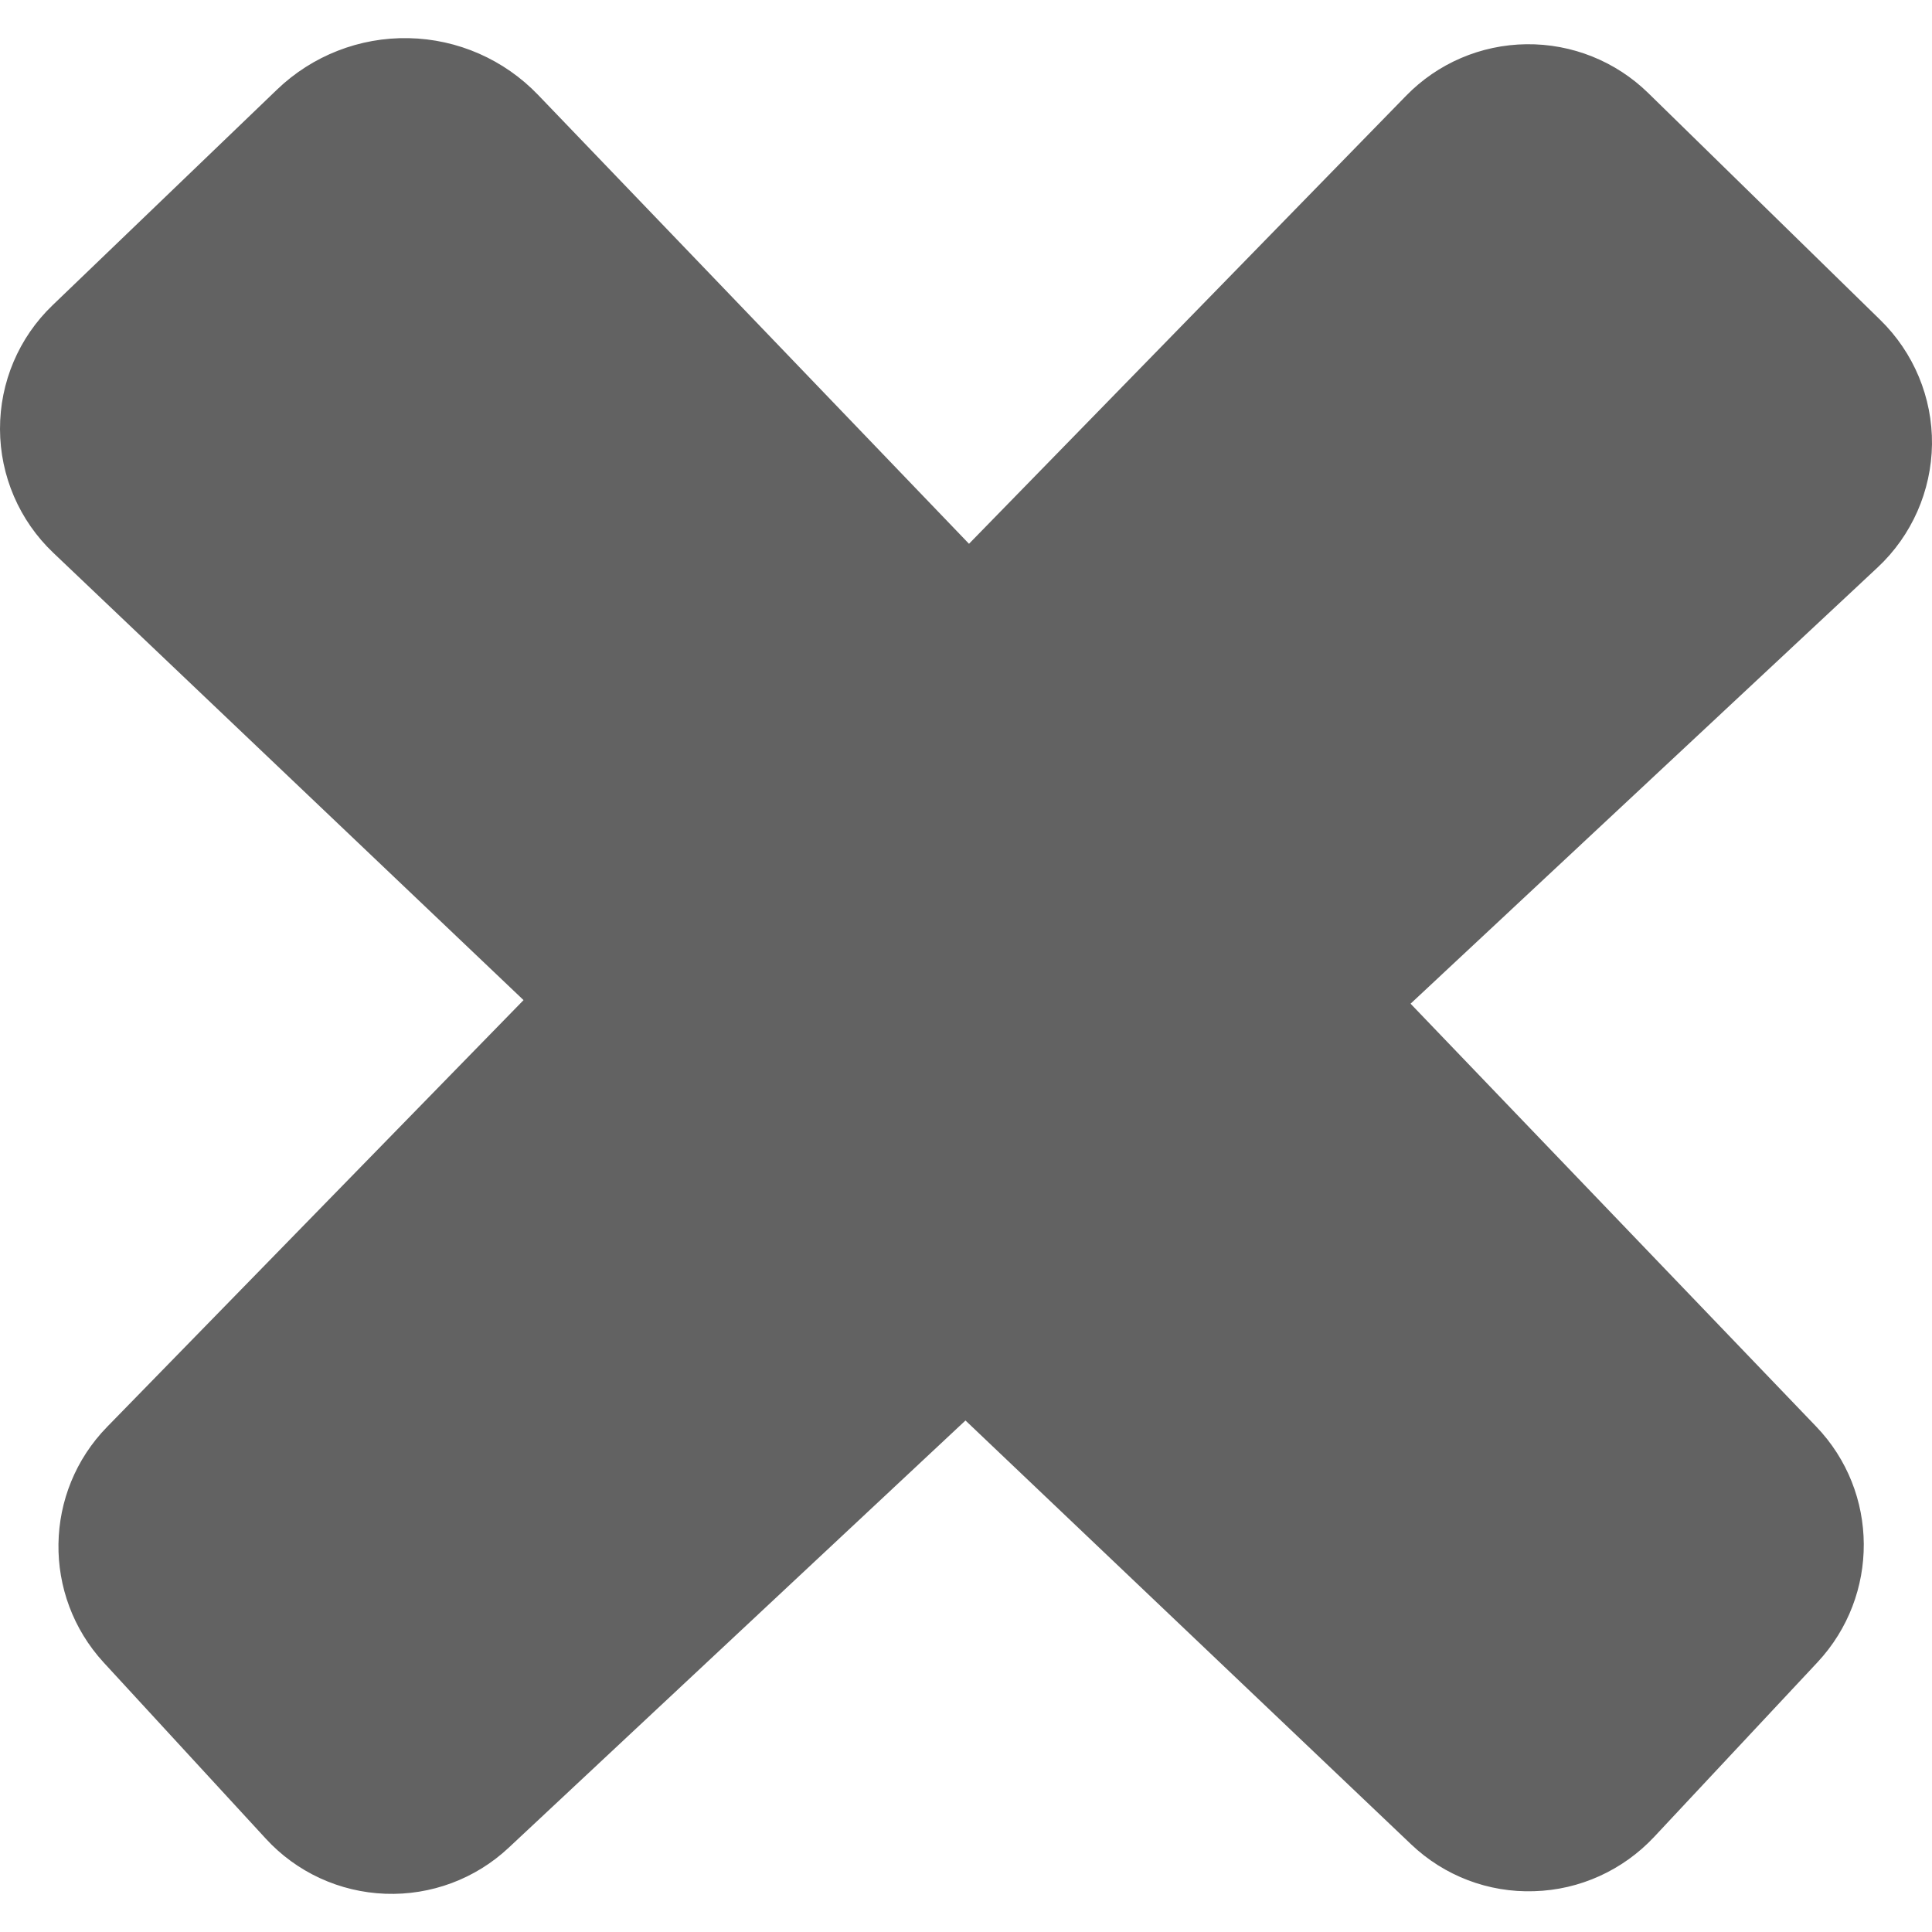
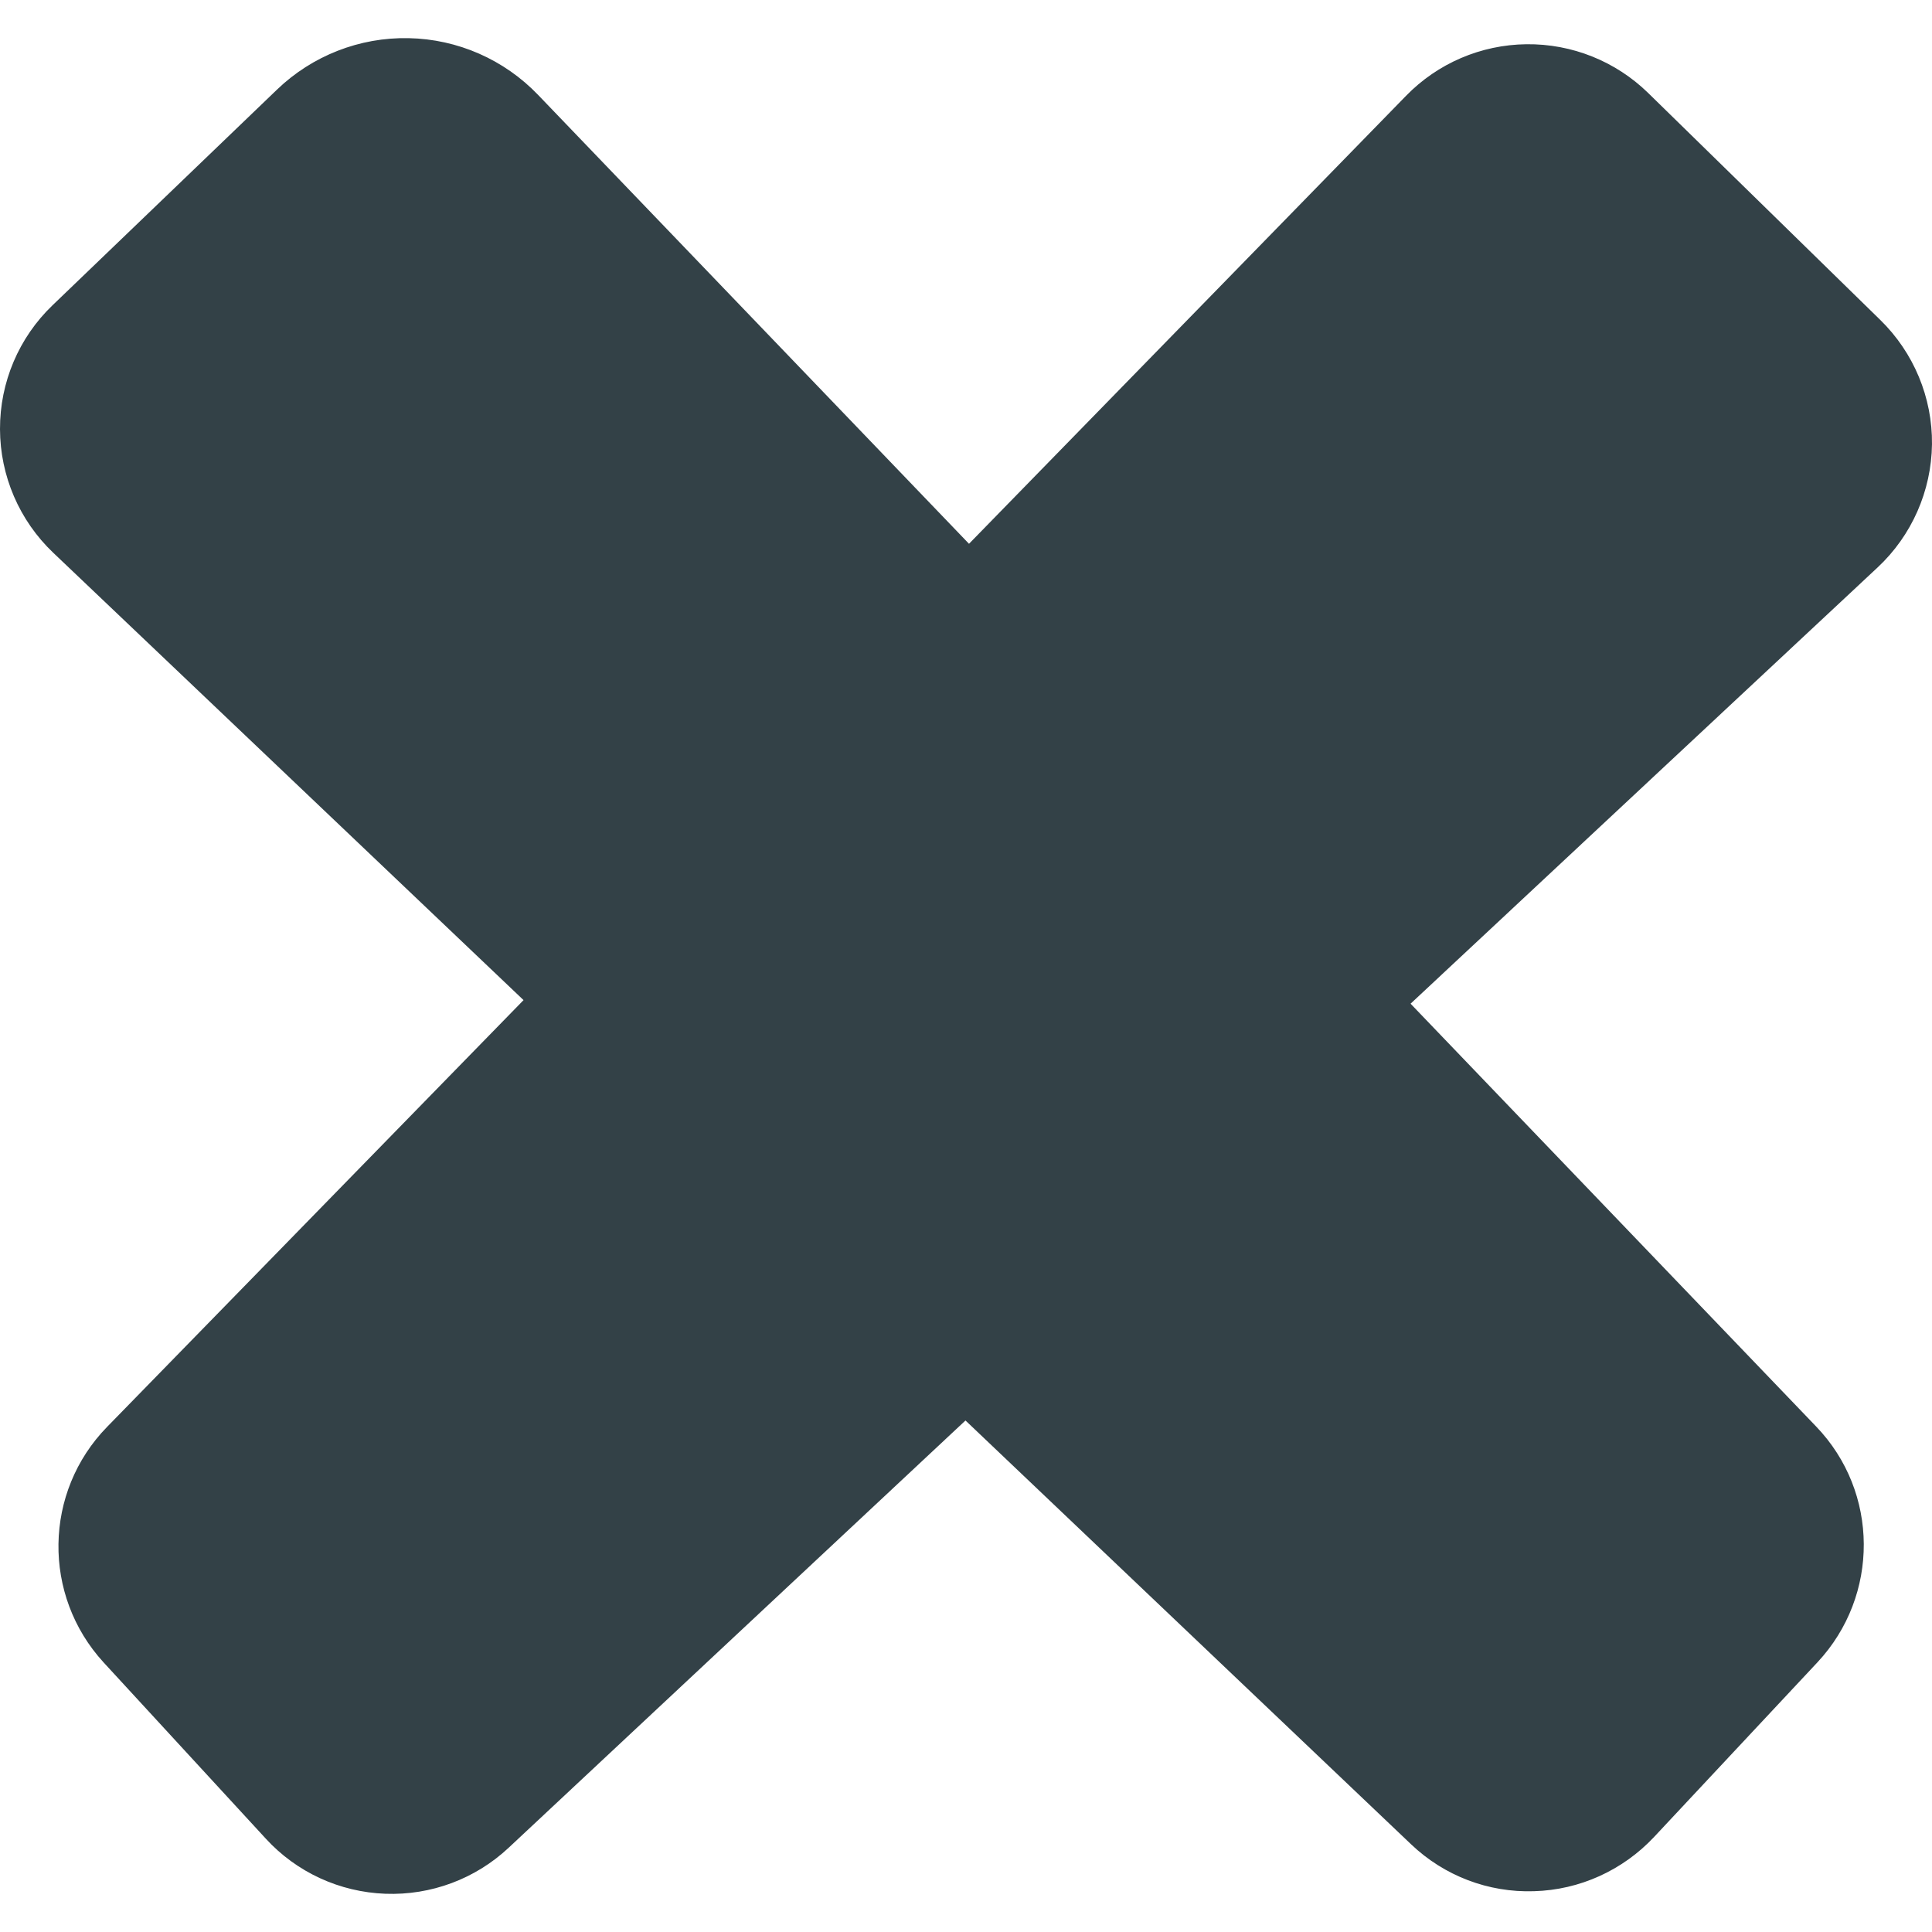
<svg xmlns="http://www.w3.org/2000/svg" version="1.1" x="0px" y="0px" viewBox="0 0 4000 4000" style="enable-background:new 0 0 4000 4000;" xml:space="preserve">
  <style type="text/css">
	.st0{display:none;}
	.st1{display:inline;fill:#E7ECED;}
- 	.st2{display:inline;fill:#626262;}
- 	.st3{display:inline;fill:#232323;}
- 	.st4{display:inline;fill:#363636;}
+ 	.st2{display:inline;fill:#334147;}
+ 	.st3{display:inline;fill:#ecedf6;}
+ 	.st4{display:inline;fill:#758a95;}
	.st5{display:inline;fill:#366DB6;}
	.st6{display:inline;fill:#F6F6F6;}
- 	.st7{fill:#626262;}
+ 	.st7{fill:#334147;}
	.st8{display:inline;}
</style>
  <g id="Main" class="st0">
    <path class="st1" d="M1772.9,2255.66l-158.15,158.14l158.15,158.14c26.96,26.97,26.96,70.55,0,97.51   c-13.46,13.45-31.11,20.2-48.76,20.2c-17.66,0-35.32-6.75-48.76-20.2l-206.9-206.9c-26.97-26.96-26.97-70.55,0-97.51l206.9-206.9   c26.9-26.97,70.62-26.97,97.52,0C1799.86,2185.11,1799.86,2228.69,1772.9,2255.66z" />
    <path class="st1" d="M2135.23,2156.84l-137.93,482.75c-8.62,30.34-36.2,50.06-66.27,50.06c-6.28,0-12.62-0.89-18.97-2.61   c-36.62-10.49-57.86-48.69-47.38-85.24l137.93-482.76c10.48-36.62,48.61-57.59,85.24-47.45   C2124.46,2082.08,2145.71,2120.28,2135.23,2156.84z" />
    <path class="st1" d="M2531.51,2462.55l-206.9,206.9c-13.44,13.45-31.1,20.2-48.75,20.2c-17.66,0-35.32-6.75-48.76-20.2   c-26.97-26.97-26.97-70.55,0-97.51l158.14-158.14l-158.14-158.14c-26.97-26.97-26.97-70.56,0-97.52c26.9-26.97,70.61-26.97,97.51,0   l206.9,206.9C2558.48,2392.01,2558.48,2435.59,2531.51,2462.55z" />
    <path class="st1" d="M3152.2,2206.89c-70.9,0-135.45-45.17-155.45-113.17c-20.9-70.97-49.1-112.62-83.86-176.42   c-34-62.41-20.76-140.14,29.52-190.41l111.93-111.93l-255.59-255.58l-111.93,111.93c-50.27,50.27-128,63.51-190.41,29.51   c-63.8-34.76-105.45-62.97-176.41-83.86c-67.93-19.93-113.11-84.48-113.11-155.38v-158.14H1793.1v158.14   c0,70.9-45.17,135.44-113.17,155.44c-70.97,20.9-112.62,49.11-176.42,83.86c-62.41,34-140.14,20.76-190.41-29.51l-111.93-111.93   l-255.59,255.58l111.93,111.93c50.28,50.28,63.52,128,29.52,190.42c-34.76,63.79-62.97,105.44-83.86,176.41   c-19.93,67.93-84.48,113.1-155.38,113.1H689.65v413.8H847.8c70.89,0,135.44,45.17,155.44,113.17   c20.9,70.97,49.1,112.62,83.86,176.41c34,62.42,20.76,140.14-29.52,190.42l-111.93,111.93l255.59,255.58l111.93-111.93   c50.27-50.27,128-63.51,190.41-29.51c63.8,34.76,105.45,62.97,176.42,83.86c67.93,19.93,113.1,84.48,113.1,155.38v158.14h413.79   v-158.14c0-70.9,45.18-135.45,113.18-155.45c70.96-20.89,112.61-49.1,176.41-83.86c62.41-34,140.14-20.75,190.41,29.52   l111.93,111.93l255.59-255.59l-111.93-111.92c-50.27-50.28-63.52-128-29.52-190.42c34.76-63.8,62.97-105.44,83.86-176.41   c19.93-67.93,84.49-113.1,155.38-113.1h158.14v-413.8H3152.2z M2000,3172.41c-418.98,0-758.62-339.64-758.62-758.61   c0-418.98,339.64-758.62,758.62-758.62c418.97,0,758.61,339.64,758.61,758.62C2758.61,2832.77,2418.97,3172.41,2000,3172.41z" />
    <path class="st2" d="M3999.99,653.61v173.98H0v2931.02C0,3891.93,108.07,4000,241.38,4000h3517.23   c133.31,0,241.38-108.07,241.39-241.39V655.17C4000,654.65,4000,654.13,3999.99,653.61z M3310.34,2620.69H3152.2   c-70.89,0-135.45,45.17-155.38,113.1c-20.89,70.97-49.1,112.61-83.86,176.41c-34,62.42-20.75,140.14,29.52,190.42l111.93,111.92   l-255.59,255.59l-111.93-111.93c-50.27-50.27-128-63.52-190.41-29.52c-63.8,34.76-105.45,62.97-176.41,83.86   c-68,20-113.18,84.55-113.18,155.45v158.14H1793.1v-158.14c0-70.9-45.17-135.45-113.1-155.38   c-70.97-20.89-112.62-49.1-176.42-83.86c-62.41-34-140.14-20.76-190.41,29.51l-111.93,111.93l-255.59-255.58l111.93-111.93   c50.28-50.28,63.52-128,29.52-190.42c-34.76-63.79-62.96-105.44-83.86-176.41c-20-68-84.55-113.17-155.44-113.17H689.65v-413.8   h158.14c70.9,0,135.45-45.17,155.38-113.1c20.89-70.97,49.1-112.62,83.86-176.41c34-62.42,20.76-140.14-29.52-190.42   l-111.93-111.93l255.59-255.58l111.93,111.93c50.27,50.27,128,63.51,190.41,29.51c63.8-34.75,105.45-62.96,176.42-83.86   c68-20,113.17-84.54,113.17-155.44v-158.14h413.79v158.14c0,70.9,45.18,135.45,113.11,155.38c70.96,20.89,112.61,49.1,176.41,83.86   c62.41,34,140.14,20.76,190.41-29.51l111.93-111.93l255.59,255.58l-111.93,111.93c-50.28,50.27-63.52,128-29.52,190.41   c34.76,63.8,62.96,105.45,83.86,176.42c20,68,84.55,113.17,155.45,113.17h158.14V2620.69z" />
    <path class="st3" d="M3758.62,0H241.38C108.07,0,0,108.07,0,241.39v586.2h3999.99v-586.2C3999.99,108.07,3891.92,0,3758.62,0z    M551.72,551.72H275.86V275.86h275.86V551.72z M1103.44,551.72H827.58V275.86h275.86V551.72z M1655.17,551.72h-275.86V275.86   h275.86V551.72z" />
    <rect x="275.86" y="275.86" class="st4" width="275.86" height="275.86" />
    <rect x="827.58" y="275.86" class="st4" width="275.86" height="275.86" />
    <rect x="1379.31" y="275.86" class="st4" width="275.86" height="275.86" />
    <path class="st5" d="M1772.9,2255.66l-158.15,158.14l158.15,158.14c26.96,26.97,26.96,70.55,0,97.51   c-13.46,13.45-31.11,20.2-48.76,20.2c-17.66,0-35.32-6.75-48.76-20.2l-206.9-206.9c-26.97-26.96-26.97-70.55,0-97.51l206.9-206.9   c26.9-26.97,70.62-26.97,97.52,0C1799.86,2185.11,1799.86,2228.69,1772.9,2255.66z" />
    <path class="st5" d="M2135.23,2156.84l-137.93,482.75c-8.62,30.34-36.2,50.06-66.27,50.06c-6.28,0-12.62-0.89-18.97-2.61   c-36.62-10.49-57.86-48.69-47.38-85.24l137.93-482.76c10.48-36.62,48.61-57.59,85.24-47.45   C2124.46,2082.08,2145.71,2120.28,2135.23,2156.84z" />
    <path class="st5" d="M2531.51,2365.04c26.97,26.97,26.97,70.55,0,97.51l-206.9,206.9c-13.44,13.45-31.1,20.2-48.75,20.2   c-17.66,0-35.32-6.75-48.76-20.2c-26.97-26.97-26.97-70.55,0-97.51l158.14-158.14l-158.14-158.14c-26.97-26.97-26.97-70.56,0-97.52   c26.9-26.97,70.61-26.97,97.51,0L2531.51,2365.04z" />
    <path class="st6" d="M3152.2,2206.89c-70.9,0-135.45-45.17-155.45-113.17c-20.9-70.97-49.1-112.62-83.86-176.42   c-34-62.41-20.76-140.14,29.52-190.41l111.93-111.93l-255.59-255.58l-111.93,111.93c-50.27,50.27-128,63.51-190.41,29.51   c-63.8-34.76-105.45-62.97-176.41-83.86c-67.93-19.93-113.11-84.48-113.11-155.38v-158.14H1793.1v158.14   c0,70.9-45.17,135.44-113.17,155.44c-70.97,20.9-112.62,49.11-176.42,83.86c-62.41,34-140.14,20.76-190.41-29.51l-111.93-111.93   l-255.59,255.58l111.93,111.93c50.28,50.28,63.52,128,29.52,190.42c-34.76,63.79-62.97,105.44-83.86,176.41   c-19.93,67.93-84.48,113.1-155.38,113.1H689.65v413.8H847.8c70.89,0,135.44,45.17,155.44,113.17   c20.9,70.97,49.1,112.62,83.86,176.41c34,62.42,20.76,140.14-29.52,190.42l-111.93,111.93l255.59,255.58l111.93-111.93   c50.27-50.27,128-63.51,190.41-29.51c63.8,34.76,105.45,62.97,176.42,83.86c67.93,19.93,113.1,84.48,113.1,155.38v158.14h413.79   v-158.14c0-70.9,45.18-135.45,113.18-155.45c70.96-20.89,112.61-49.1,176.41-83.86c62.41-34,140.14-20.75,190.41,29.52   l111.93,111.93l255.59-255.59l-111.93-111.92c-50.27-50.28-63.52-128-29.52-190.42c34.76-63.8,62.97-105.44,83.86-176.41   c19.93-67.93,84.49-113.1,155.38-113.1h158.14v-413.8H3152.2z M2000,3172.41c-418.98,0-758.62-339.64-758.62-758.61   c0-418.98,339.64-758.62,758.62-758.62c418.97,0,758.61,339.64,758.61,758.62C2758.61,2832.77,2418.97,3172.41,2000,3172.41z" />
    <path class="st3" d="M2000,1655.18c-418.98,0-758.62,339.64-758.62,758.62c0,418.97,339.64,758.61,758.62,758.61   c418.97,0,758.61-339.64,758.61-758.61C2758.61,1994.82,2418.97,1655.18,2000,1655.18z M1772.9,2571.94   c26.96,26.97,26.96,70.55,0,97.51c-13.46,13.45-31.11,20.2-48.76,20.2c-17.66,0-35.32-6.75-48.76-20.2l-206.9-206.9   c-26.97-26.96-26.97-70.55,0-97.51l206.9-206.9c26.9-26.97,70.62-26.97,97.52,0c26.96,26.97,26.96,70.55,0,97.52l-158.15,158.14   L1772.9,2571.94z M2135.23,2156.84l-137.93,482.75c-8.62,30.34-36.2,50.06-66.27,50.06c-6.28,0-12.62-0.89-18.97-2.61   c-36.62-10.49-57.86-48.69-47.38-85.24l137.93-482.76c10.48-36.62,48.61-57.59,85.24-47.45   C2124.46,2082.08,2145.71,2120.28,2135.23,2156.84z M2531.51,2462.55l-206.9,206.9c-13.44,13.45-31.1,20.2-48.75,20.2   c-17.66,0-35.32-6.75-48.76-20.2c-26.97-26.97-26.97-70.55,0-97.51l158.14-158.14l-158.14-158.14c-26.97-26.97-26.97-70.56,0-97.52   c26.9-26.97,70.61-26.97,97.51,0l206.9,206.9C2558.48,2392.01,2558.48,2435.59,2531.51,2462.55z" />
    <path class="st4" d="M1772.9,2255.66l-158.15,158.14l158.15,158.14c26.96,26.97,26.96,70.55,0,97.51   c-13.46,13.45-31.11,20.2-48.76,20.2c-17.66,0-35.32-6.75-48.76-20.2l-206.9-206.9c-26.97-26.96-26.97-70.55,0-97.51l206.9-206.9   c26.9-26.97,70.62-26.97,97.52,0C1799.86,2185.11,1799.86,2228.69,1772.9,2255.66z" />
    <path class="st4" d="M2135.23,2156.84l-137.93,482.75c-8.62,30.34-36.2,50.06-66.27,50.06c-6.28,0-12.62-0.89-18.97-2.61   c-36.62-10.49-57.86-48.69-47.38-85.24l137.93-482.76c10.48-36.62,48.61-57.59,85.24-47.45   C2124.46,2082.08,2145.71,2120.28,2135.23,2156.84z" />
    <path class="st4" d="M2531.51,2462.55l-206.9,206.9c-13.44,13.45-31.1,20.2-48.75,20.2c-17.66,0-35.32-6.75-48.76-20.2   c-26.97-26.97-26.97-70.55,0-97.51l158.14-158.14l-158.14-158.14c-26.97-26.97-26.97-70.56,0-97.52c26.9-26.97,70.61-26.97,97.51,0   l206.9,206.9C2558.48,2392.01,2558.48,2435.59,2531.51,2462.55z" />
  </g>
  <g id="Quitter">
    <g>
      <path class="st7" d="M3887.46,1174.77c70.65-66,111.26-158.28,112.52-254.96c1.01-96.8-37.84-189.83-107.11-257.47l-480.5-469.81    c-67.26-65.75-157.9-102.08-252.19-100.95c-94.04,1.13-183.67,39.48-249.17,106.86l-904.79,927.42l-892.1-929.31    c-70.28-73.29-166.58-115.54-268.03-117.55c-101.45-2.14-199.64,36.33-272.68,106.61l-464.53,446.3    C38.97,698.92-0.25,791.45,0,888.38c0.25,96.8,39.98,189.21,110.13,255.96l973.81,926.29l-862.18,883.55    c-131.5,134.64-134.64,348.74-7.29,487.66l335.67,364.71c63.99,69.9,153.12,110.76,247.67,114.28    c94.41,3.52,186.44-30.68,255.46-95.42l945.65-884.43l922.65,877.51c68.52,65.25,159.91,100.2,254.45,97.05    c94.54-2.64,183.93-43.25,248.8-112.52l338.31-361.69c128.48-137.91,127.48-352.01-2.89-487.79l-839.8-875.5L3887.46,1174.77z" />
    </g>
  </g>
  <g id="Reduire" class="st0">
    <path class="st2" d="M0,2284.82v-569.64c0-212.78,172.49-385.26,385.26-385.26h3229.47c212.78,0,385.26,172.49,385.26,385.26   v569.64c0,212.78-172.49,385.26-385.26,385.26H385.26C172.49,2670.08,0,2497.59,0,2284.82z" />
  </g>
  <g id="Agrandir" class="st0">
    <g class="st8">
      <path class="st7" d="M3300,700v2600H700V700H3300 M3614.73,0H385.27C172.49,0,0,172.49,0,385.27v3229.47    C0,3827.51,172.49,4000,385.27,4000h3229.47c212.78,0,385.27-172.49,385.27-385.27V385.27C4000,172.49,3827.51,0,3614.73,0    L3614.73,0z" />
    </g>
  </g>
</svg>
